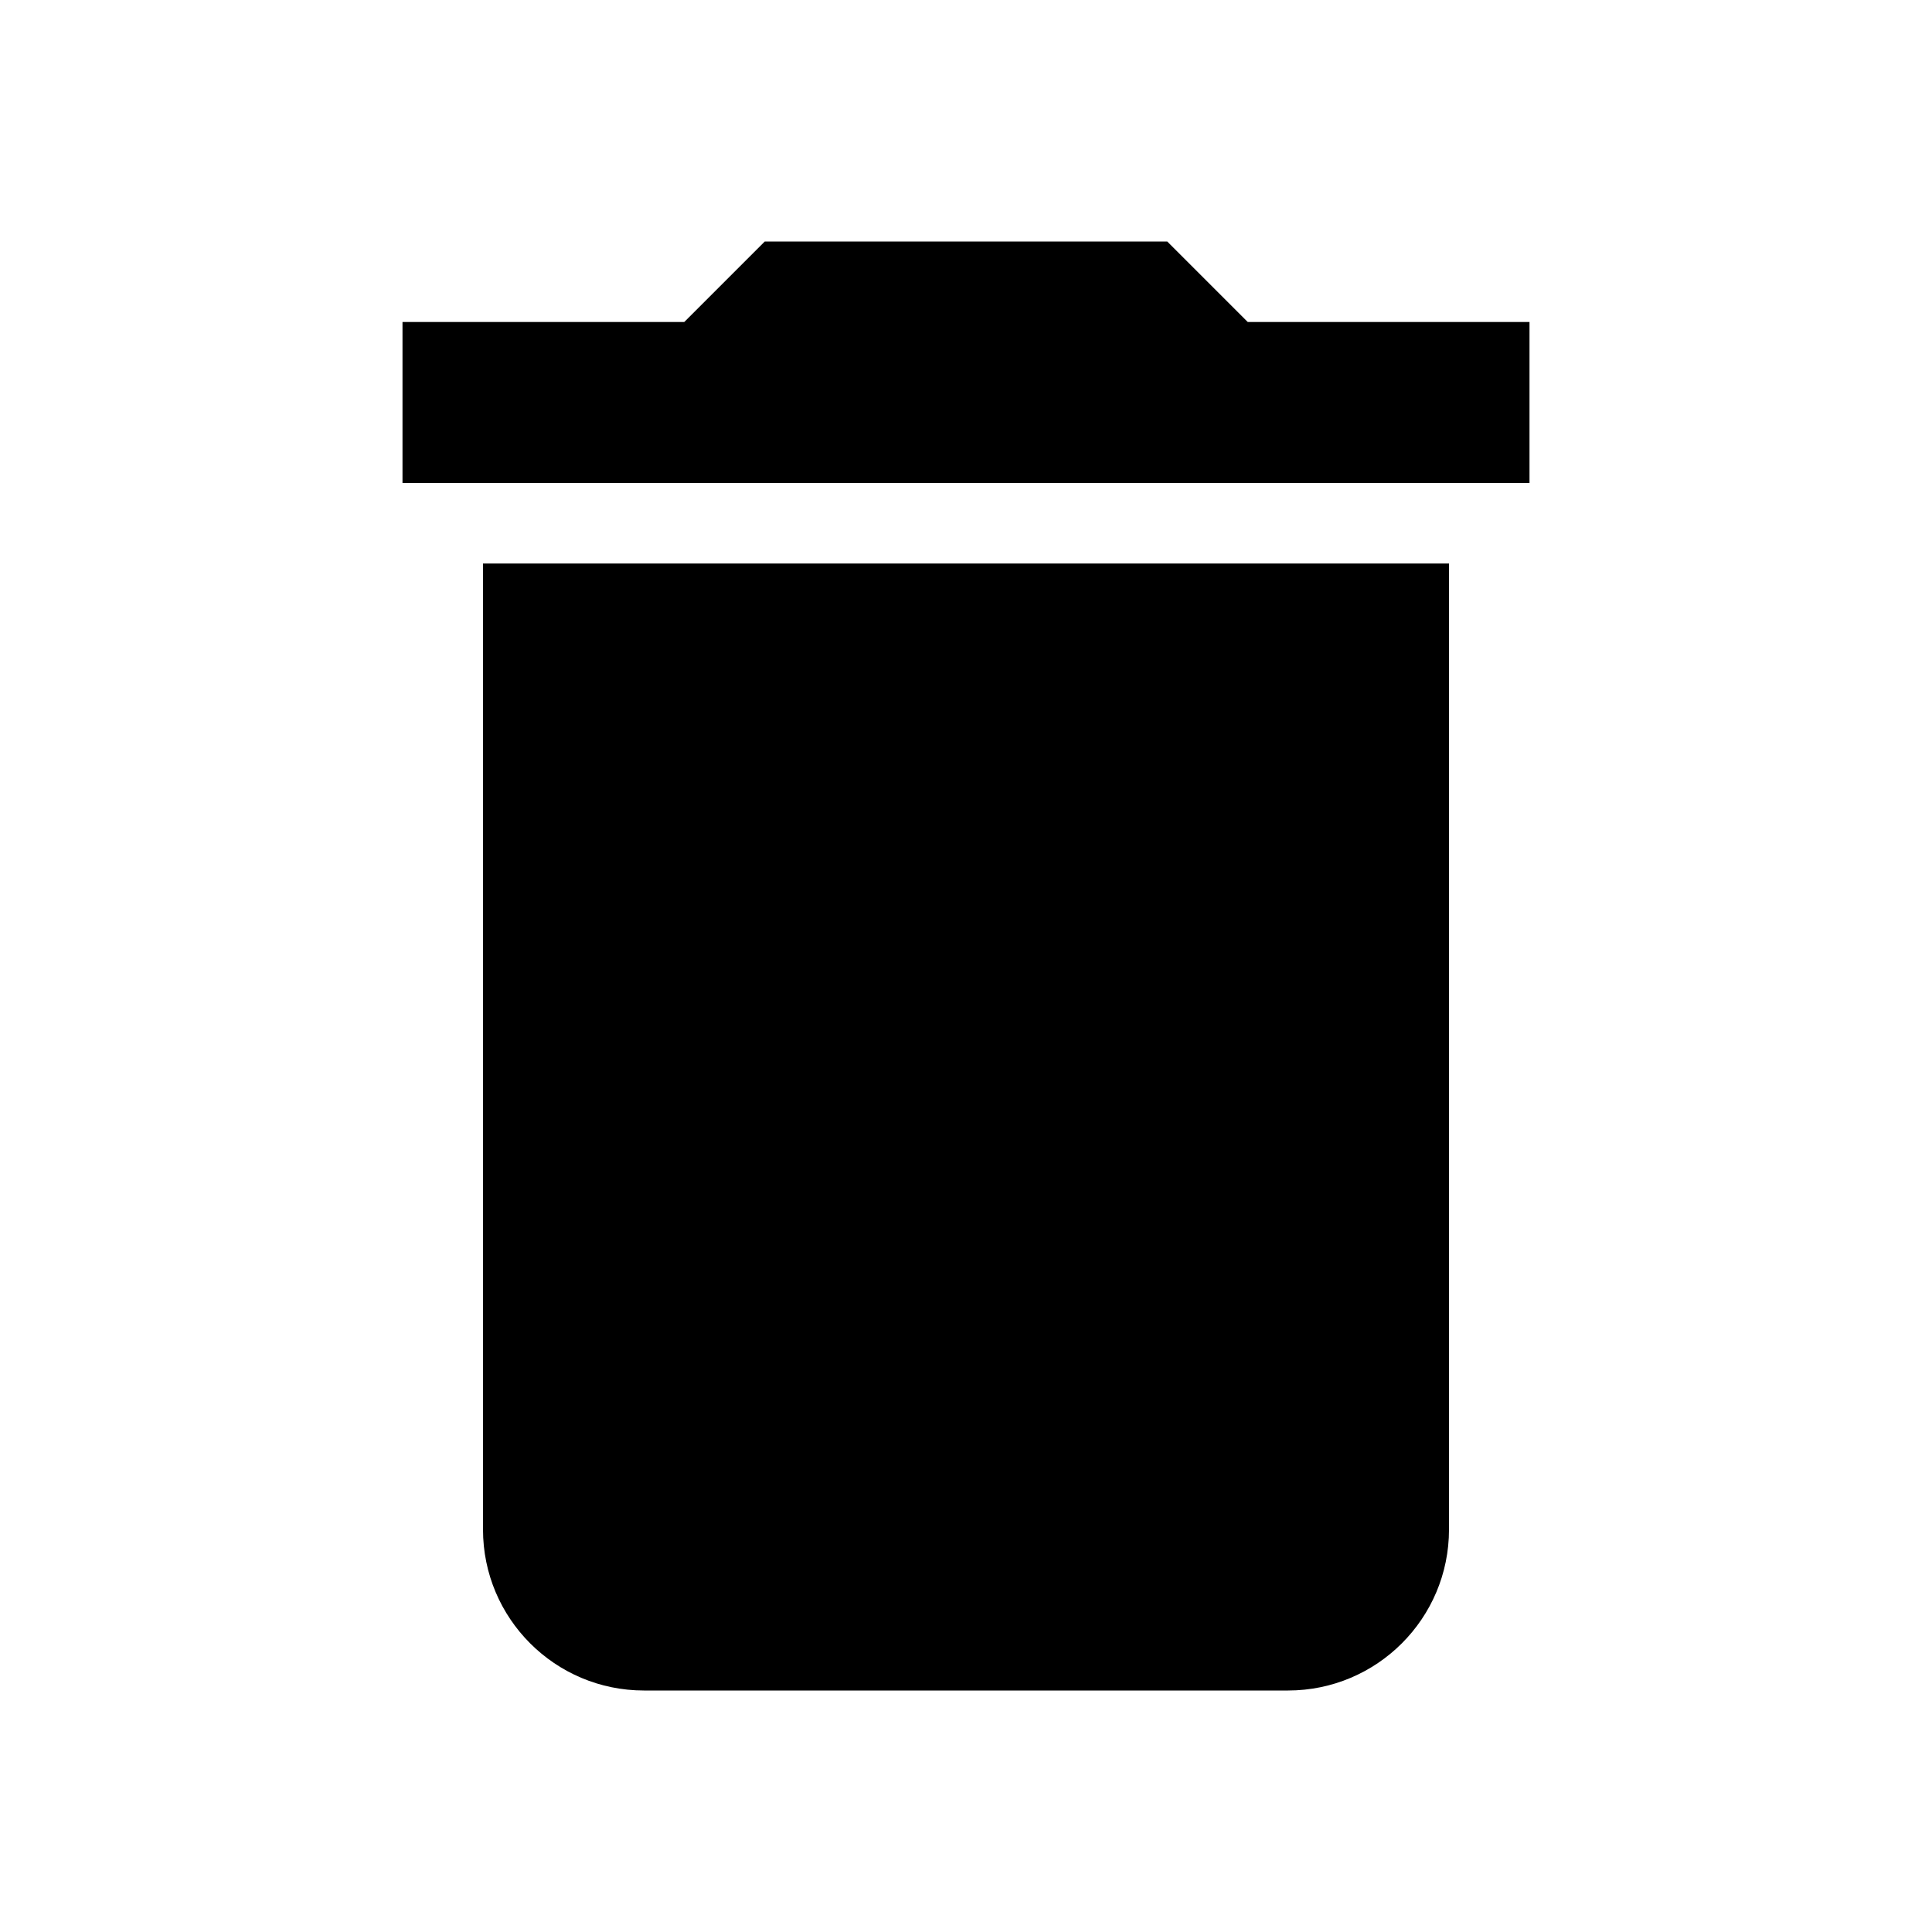
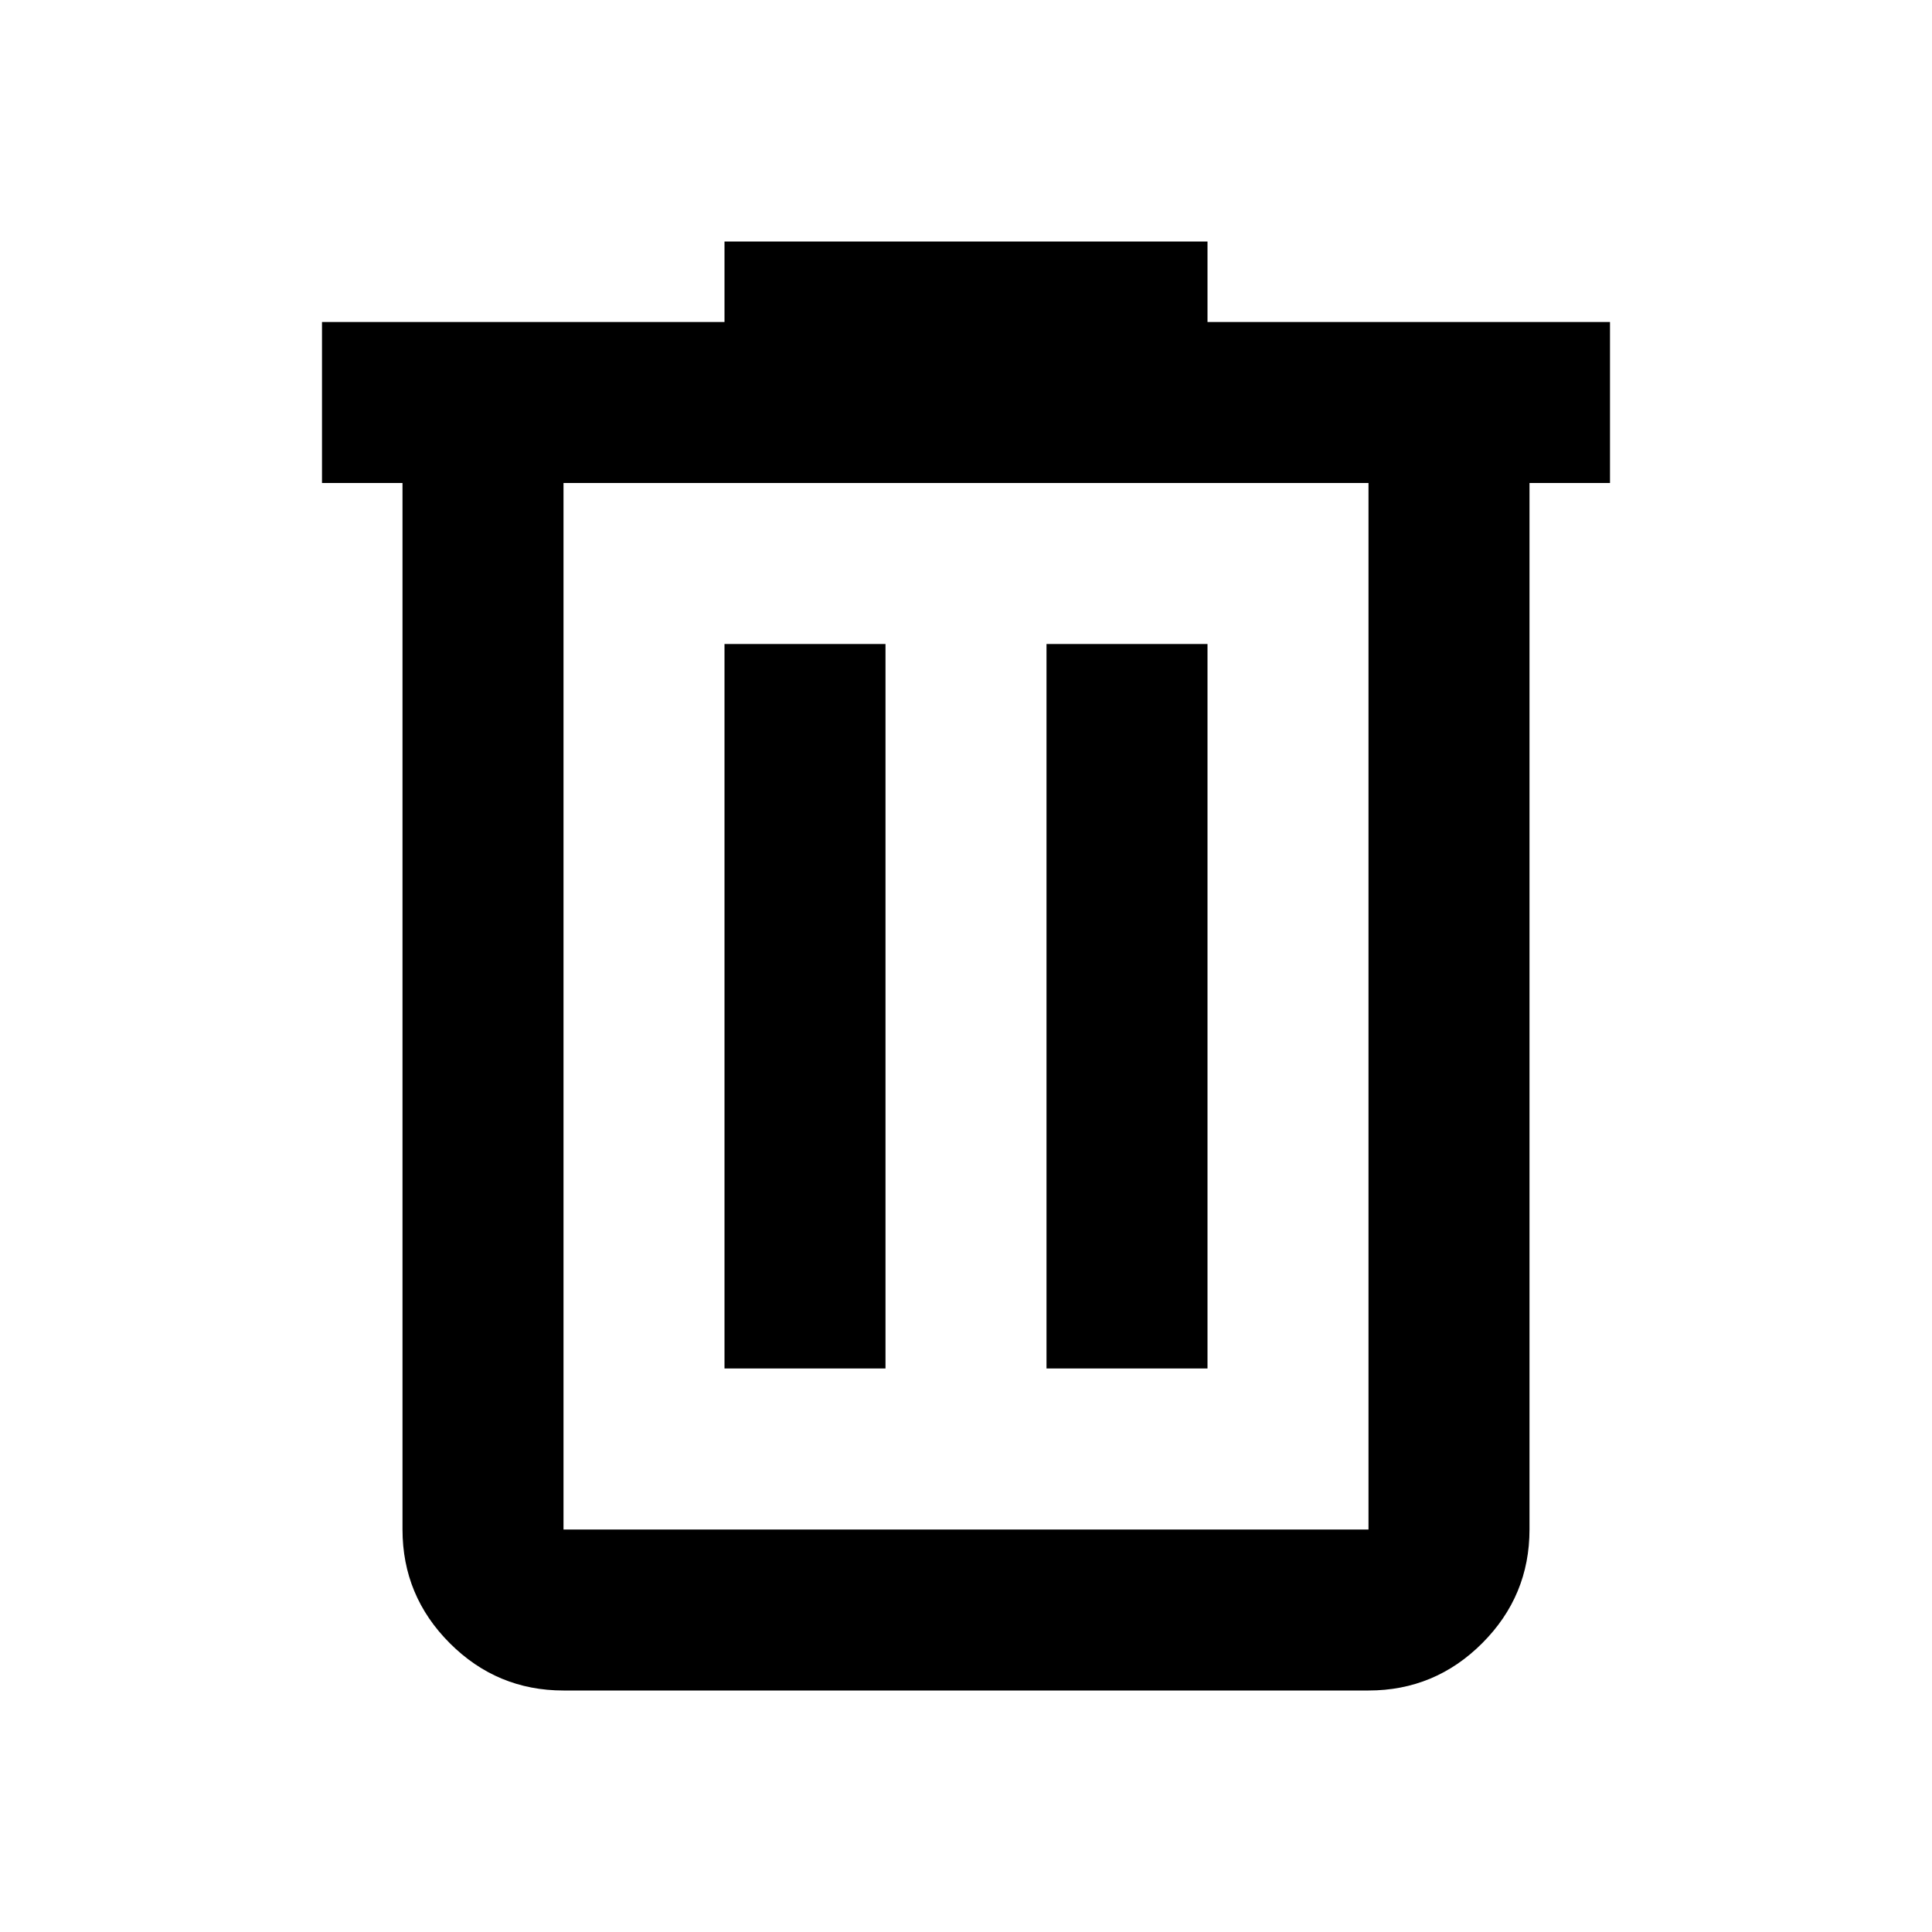
- <svg xmlns="http://www.w3.org/2000/svg" version="1.1" width="24" height="24" viewBox="0 0 24 24">
-   <path d="M19,4H15.5L14.5,3H9.5L8.5,4H5V6H19M6,19A2,2 0 0,0 8,21H16A2,2 0 0,0 18,19V7H6V19Z" />
+ <svg xmlns="http://www.w3.org/2000/svg" height="24" viewBox="0 -960 960 960" width="24">
+   <path d="M280-120q-33 0-56.5-23.5T200-200v-520h-40v-80h200v-40h240v40h200v80h-40v520q0 33-23.5 56.5T680-120H280Zm400-600H280v520h400v-520ZM360-280h80v-360h-80v360Zm160 0h80v-360h-80v360ZM280-720v520-520Z" />
</svg>
